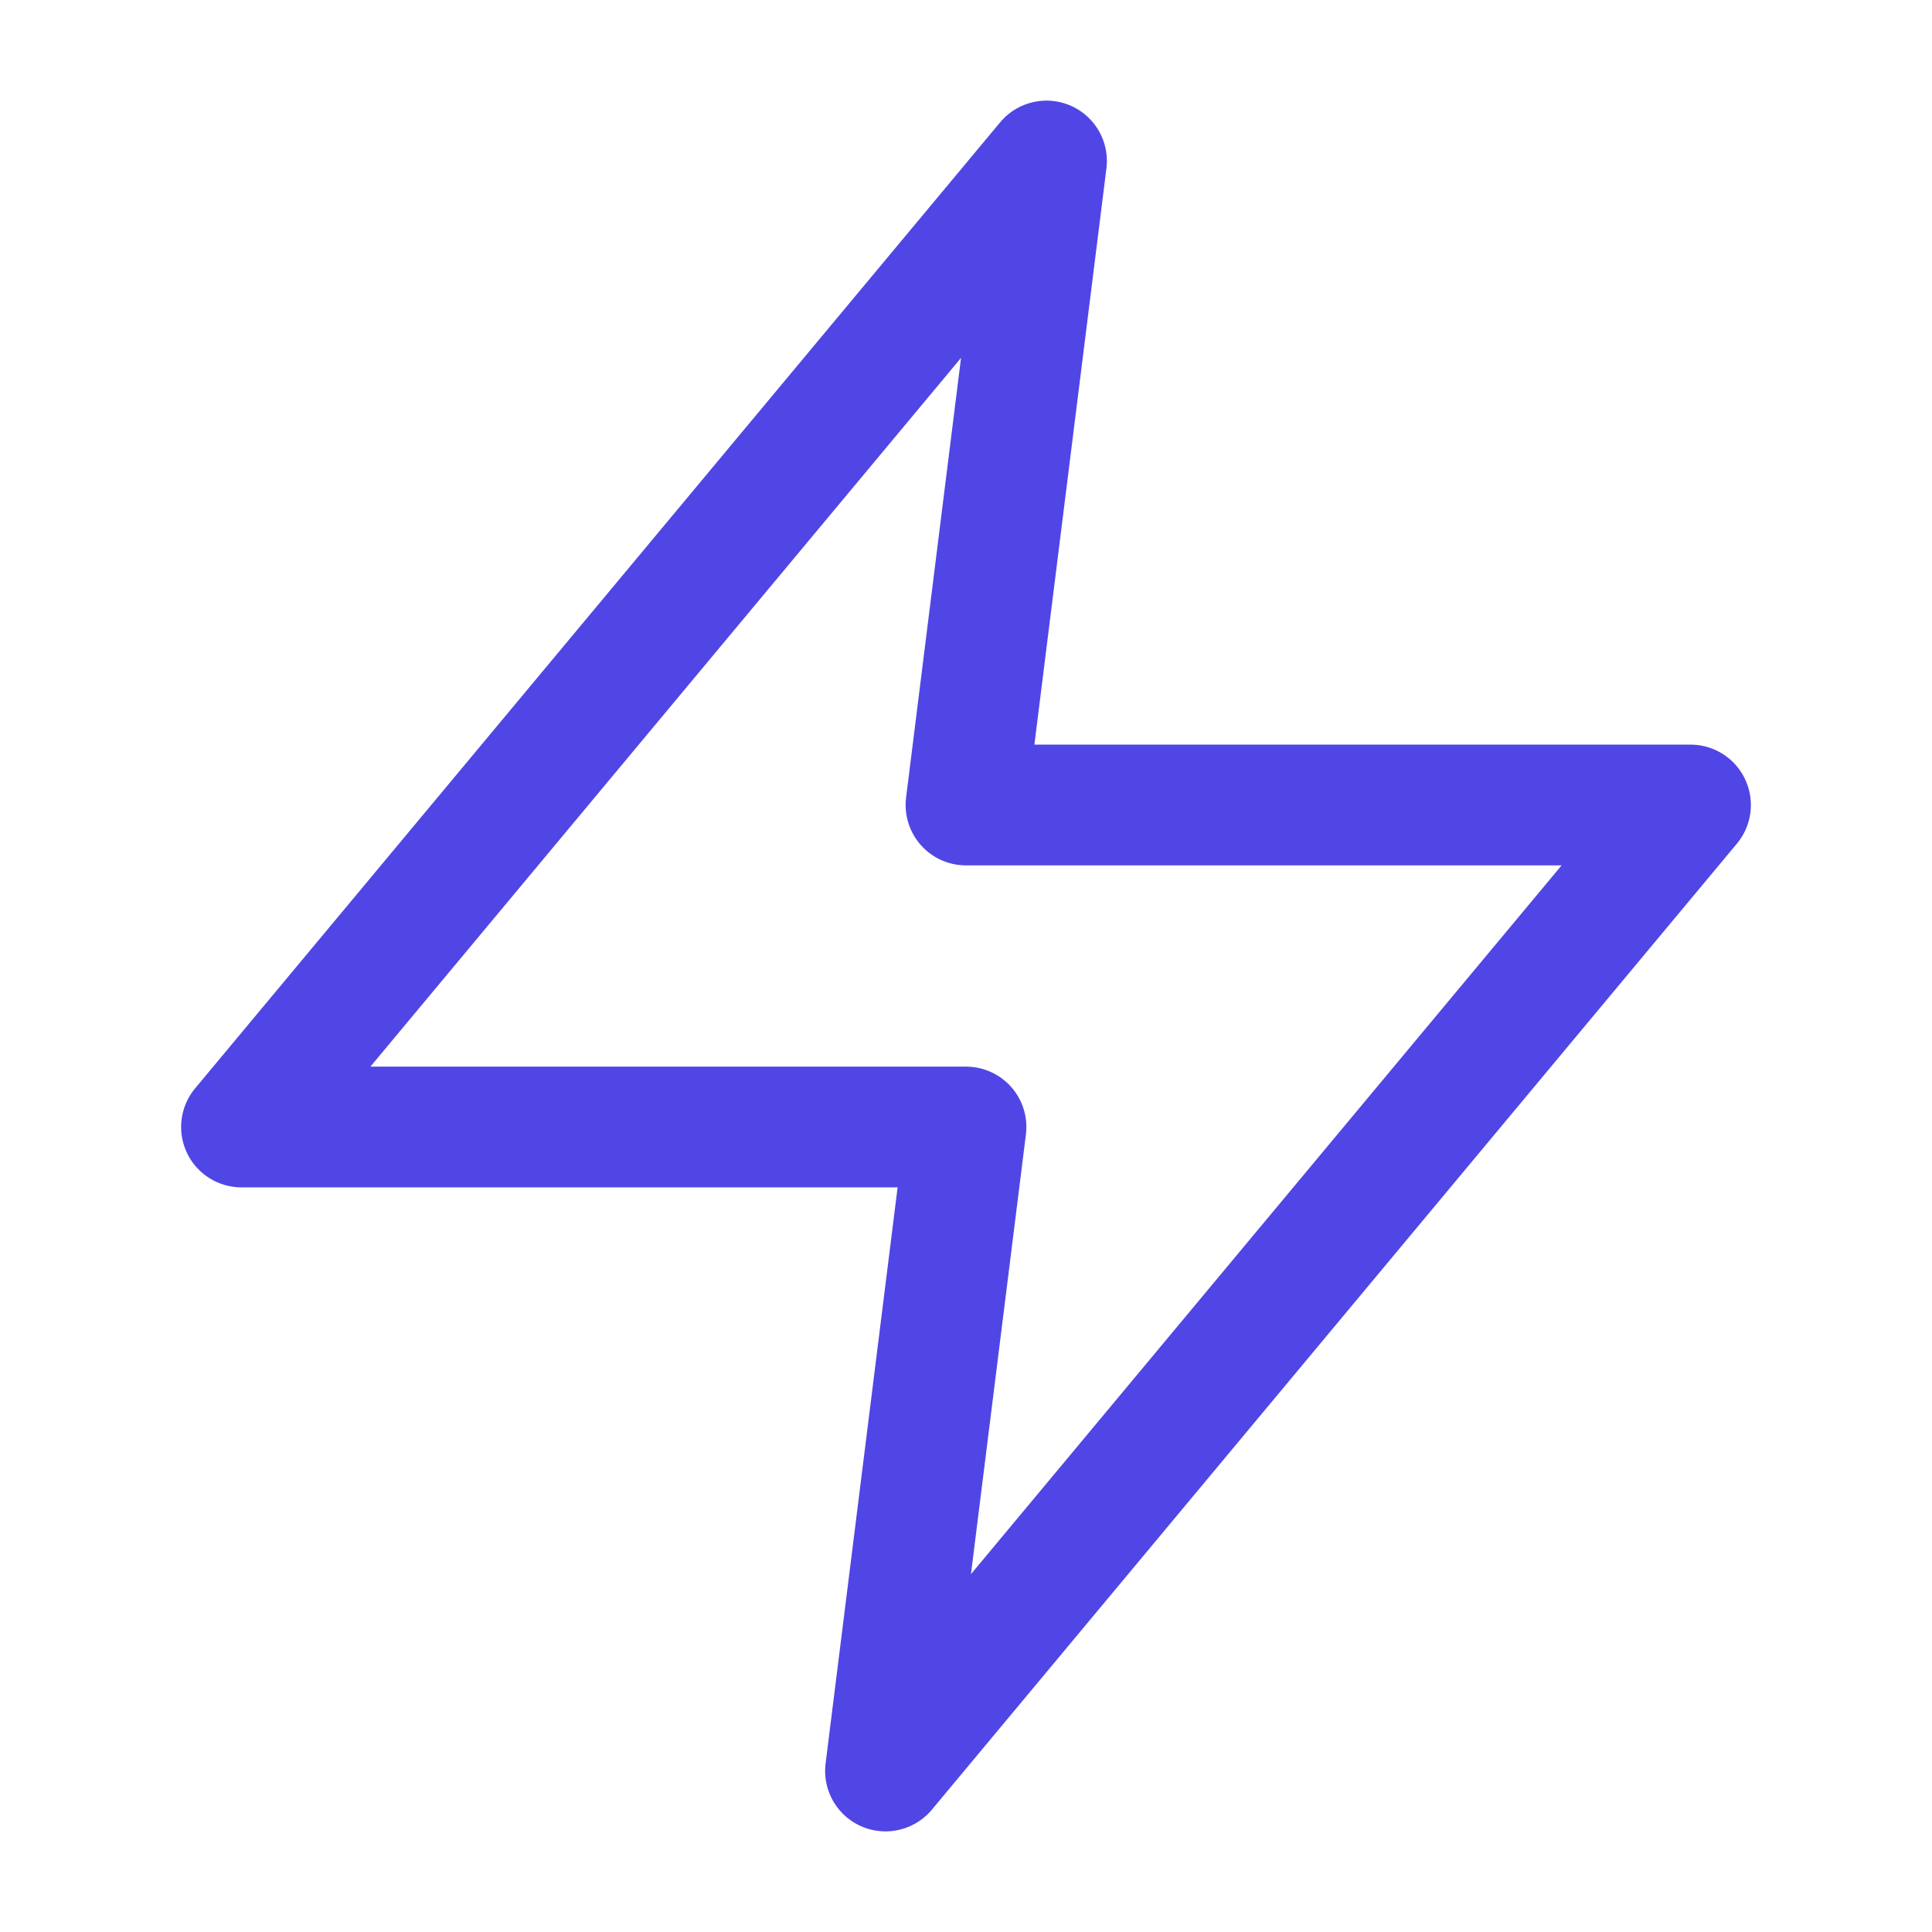
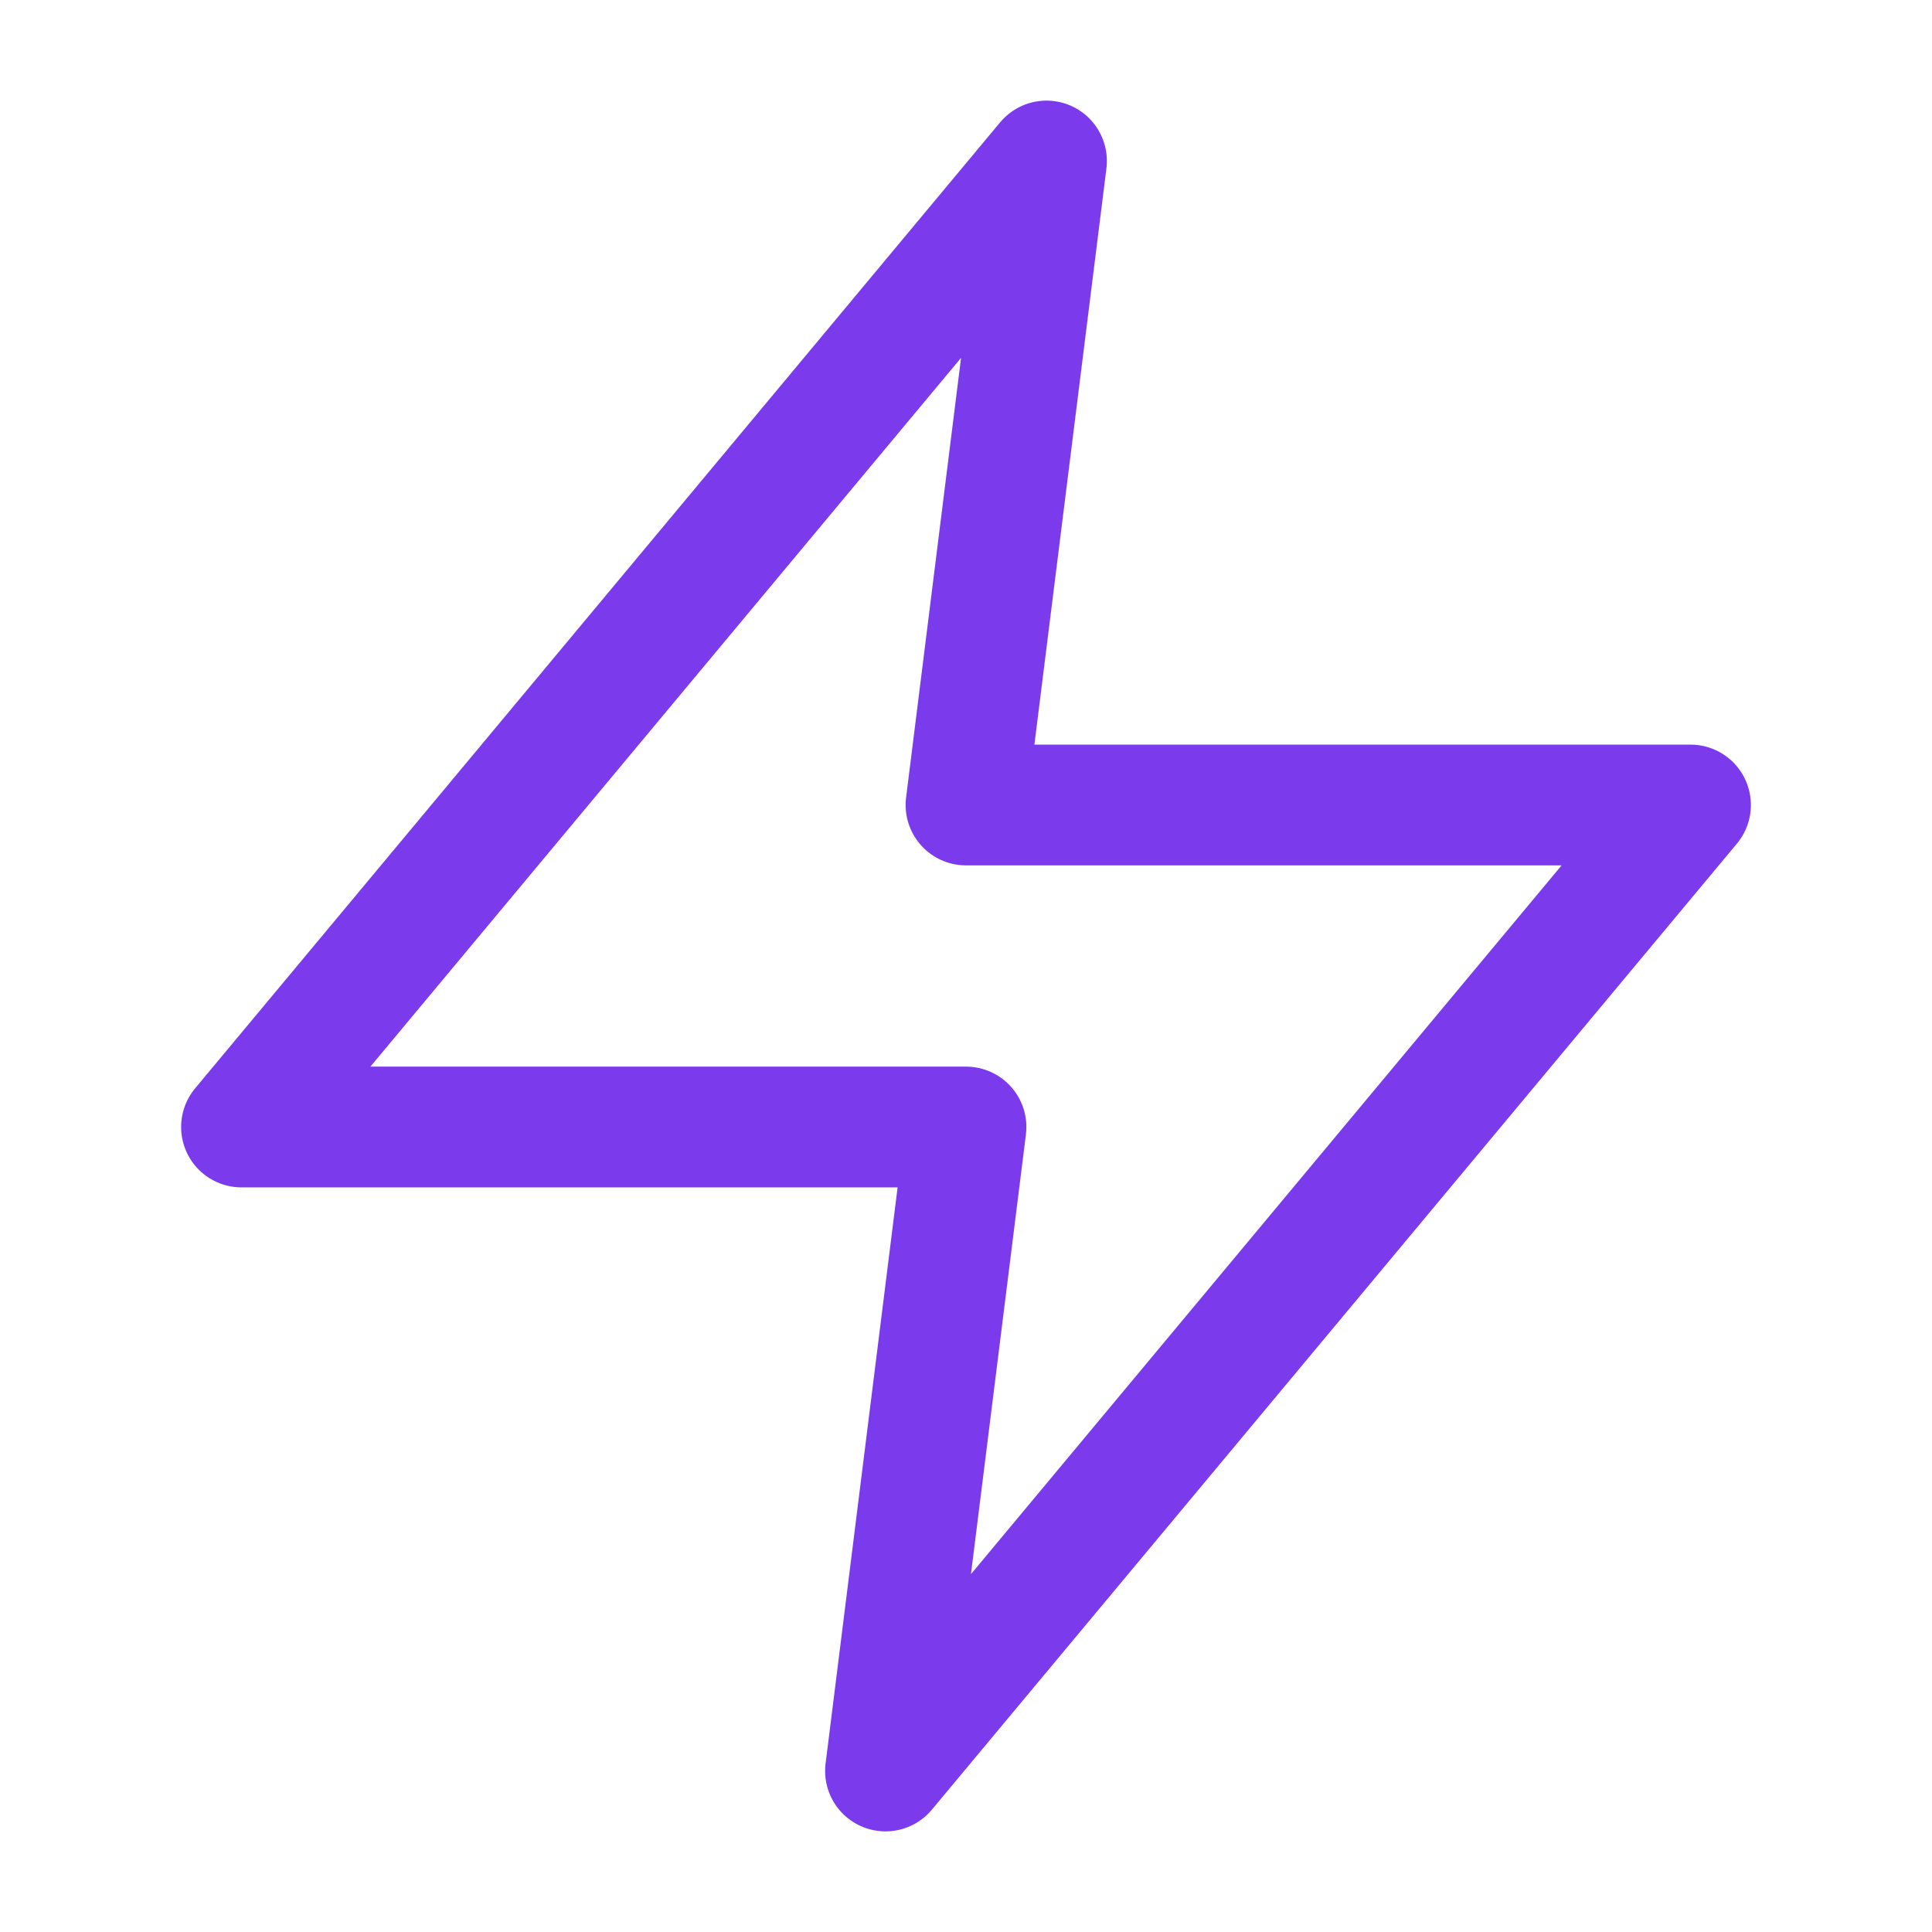
- <svg xmlns="http://www.w3.org/2000/svg" viewBox="0 0 24 24" fill="none" stroke="#4f46e5" stroke-width="1.5" stroke-linecap="round" stroke-linejoin="round">
+ <svg xmlns="http://www.w3.org/2000/svg" viewBox="0 0 24 24" fill="none" stroke="#7c3aed" stroke-width="1.5" stroke-linecap="round" stroke-linejoin="round">
  <path d="M13 2L3 14h9l-1 8 10-12h-9l1-8z" />
</svg>
